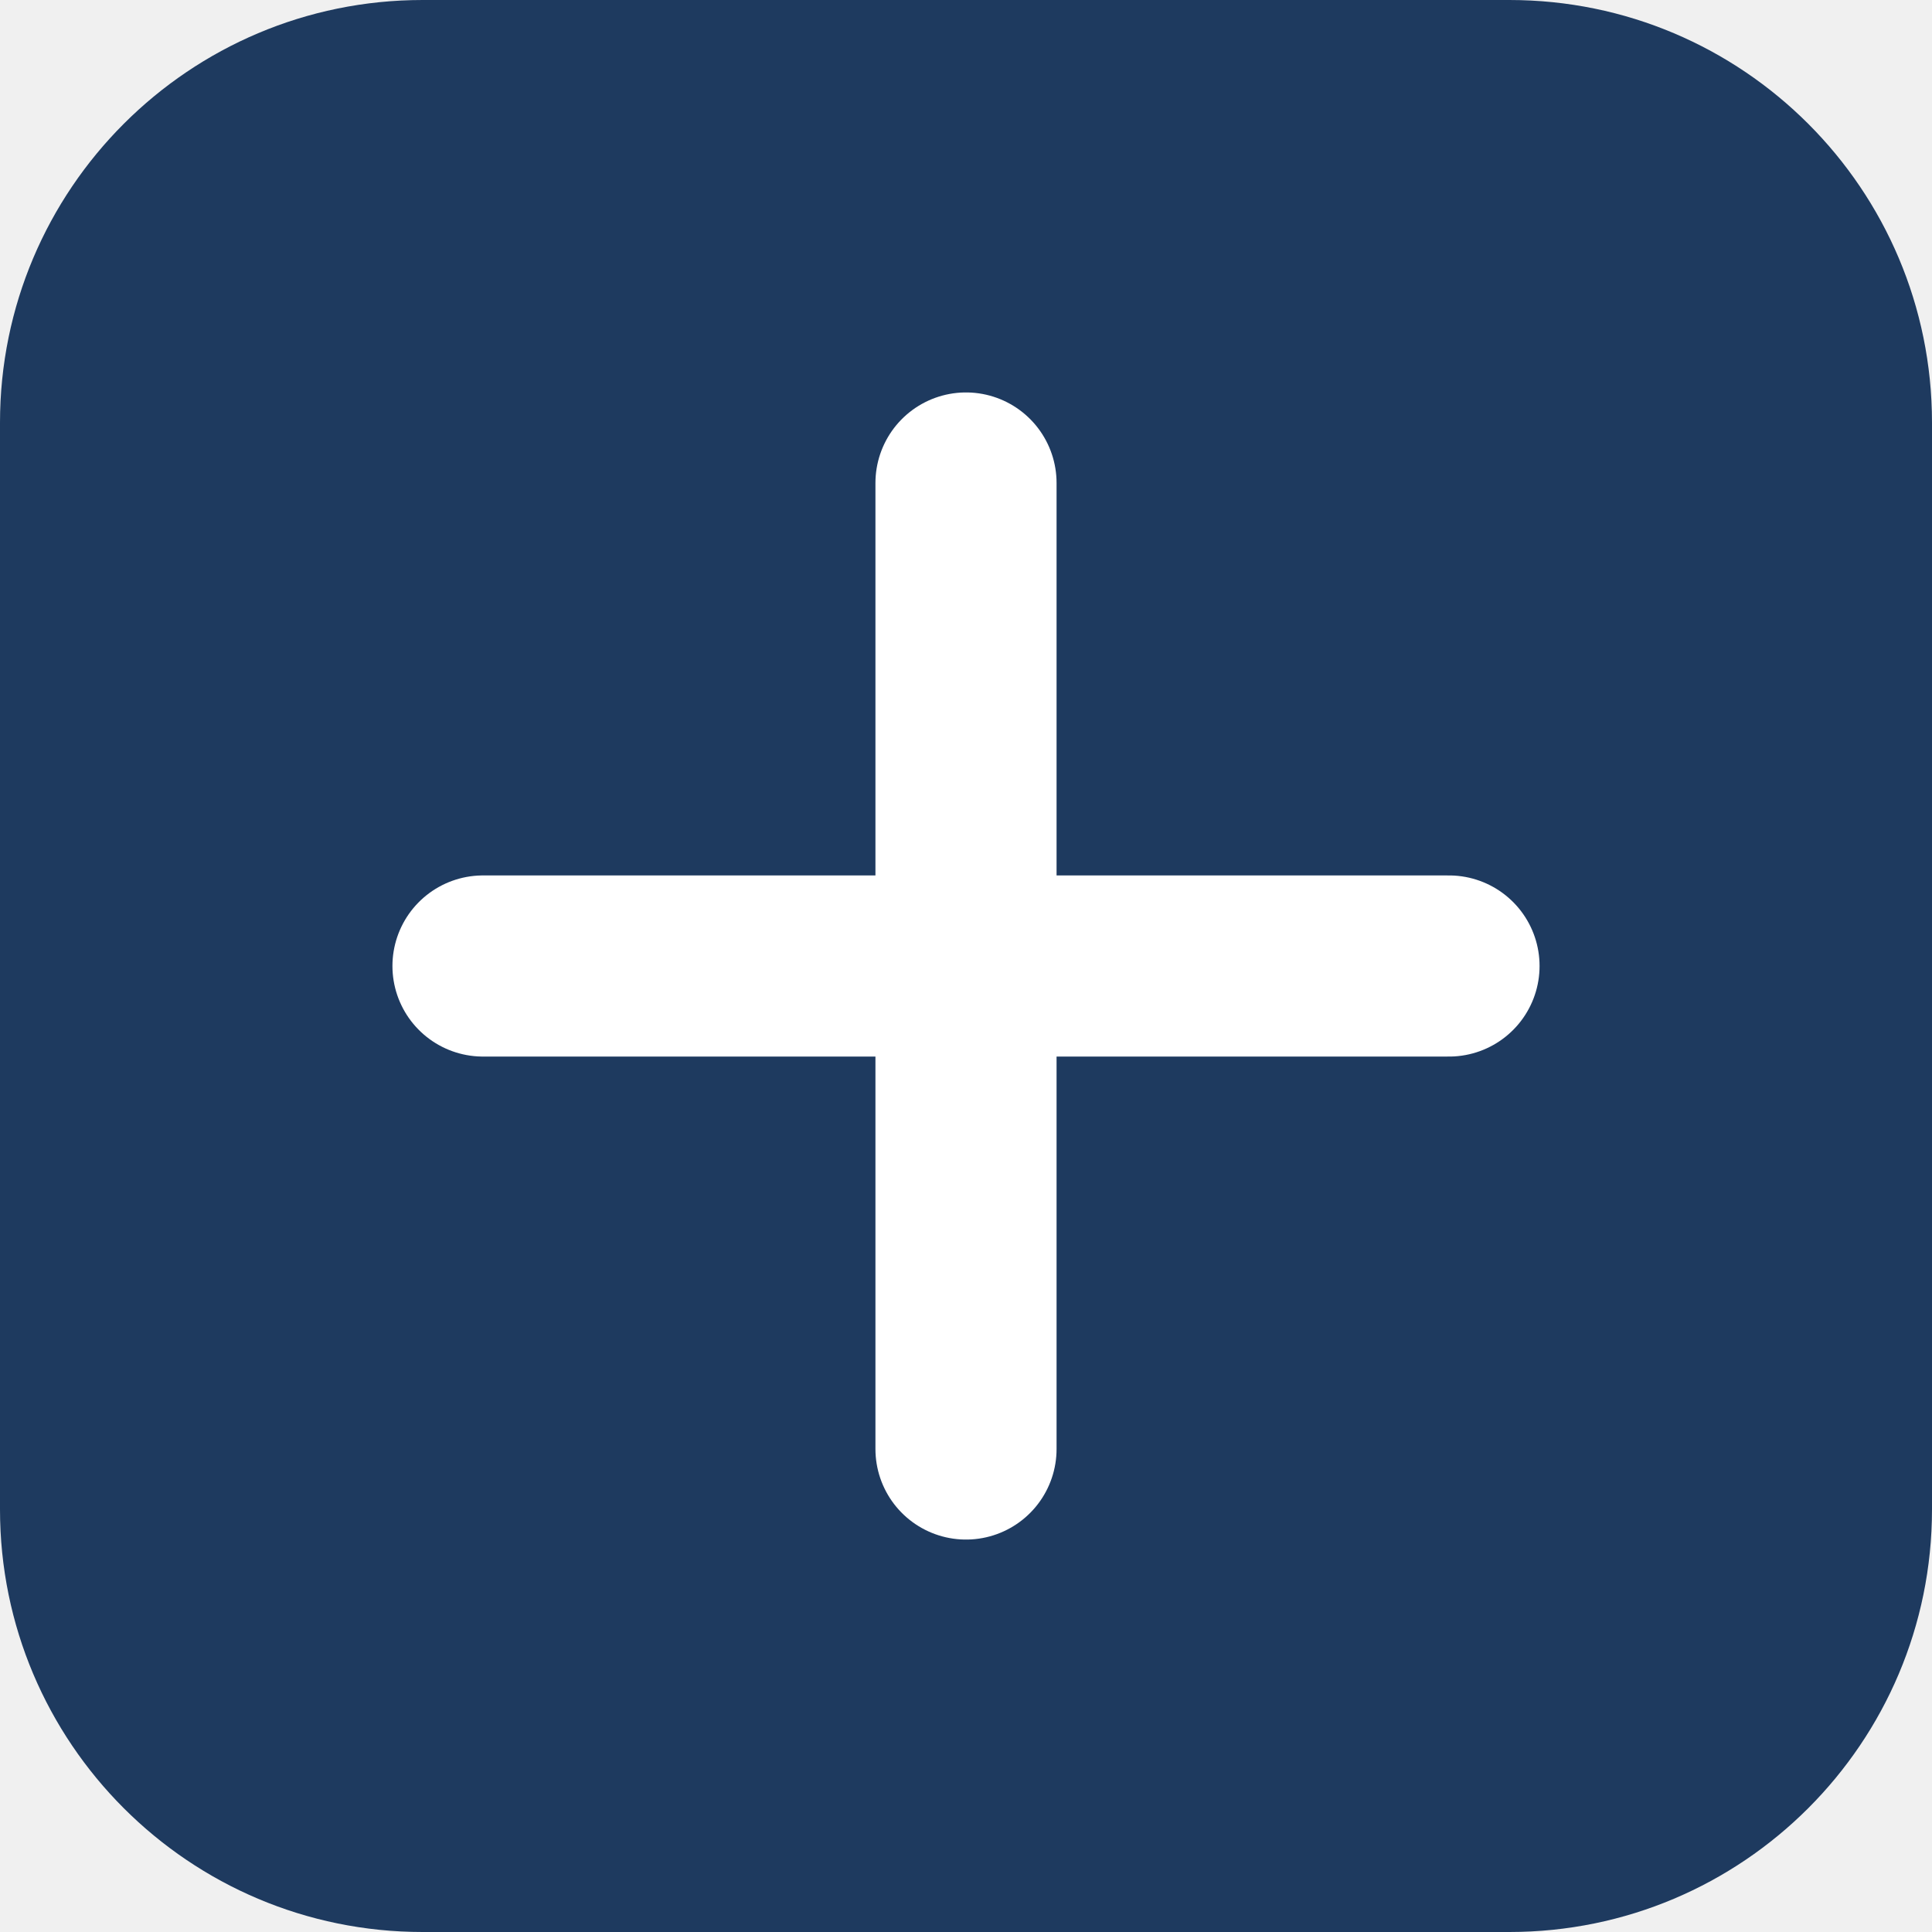
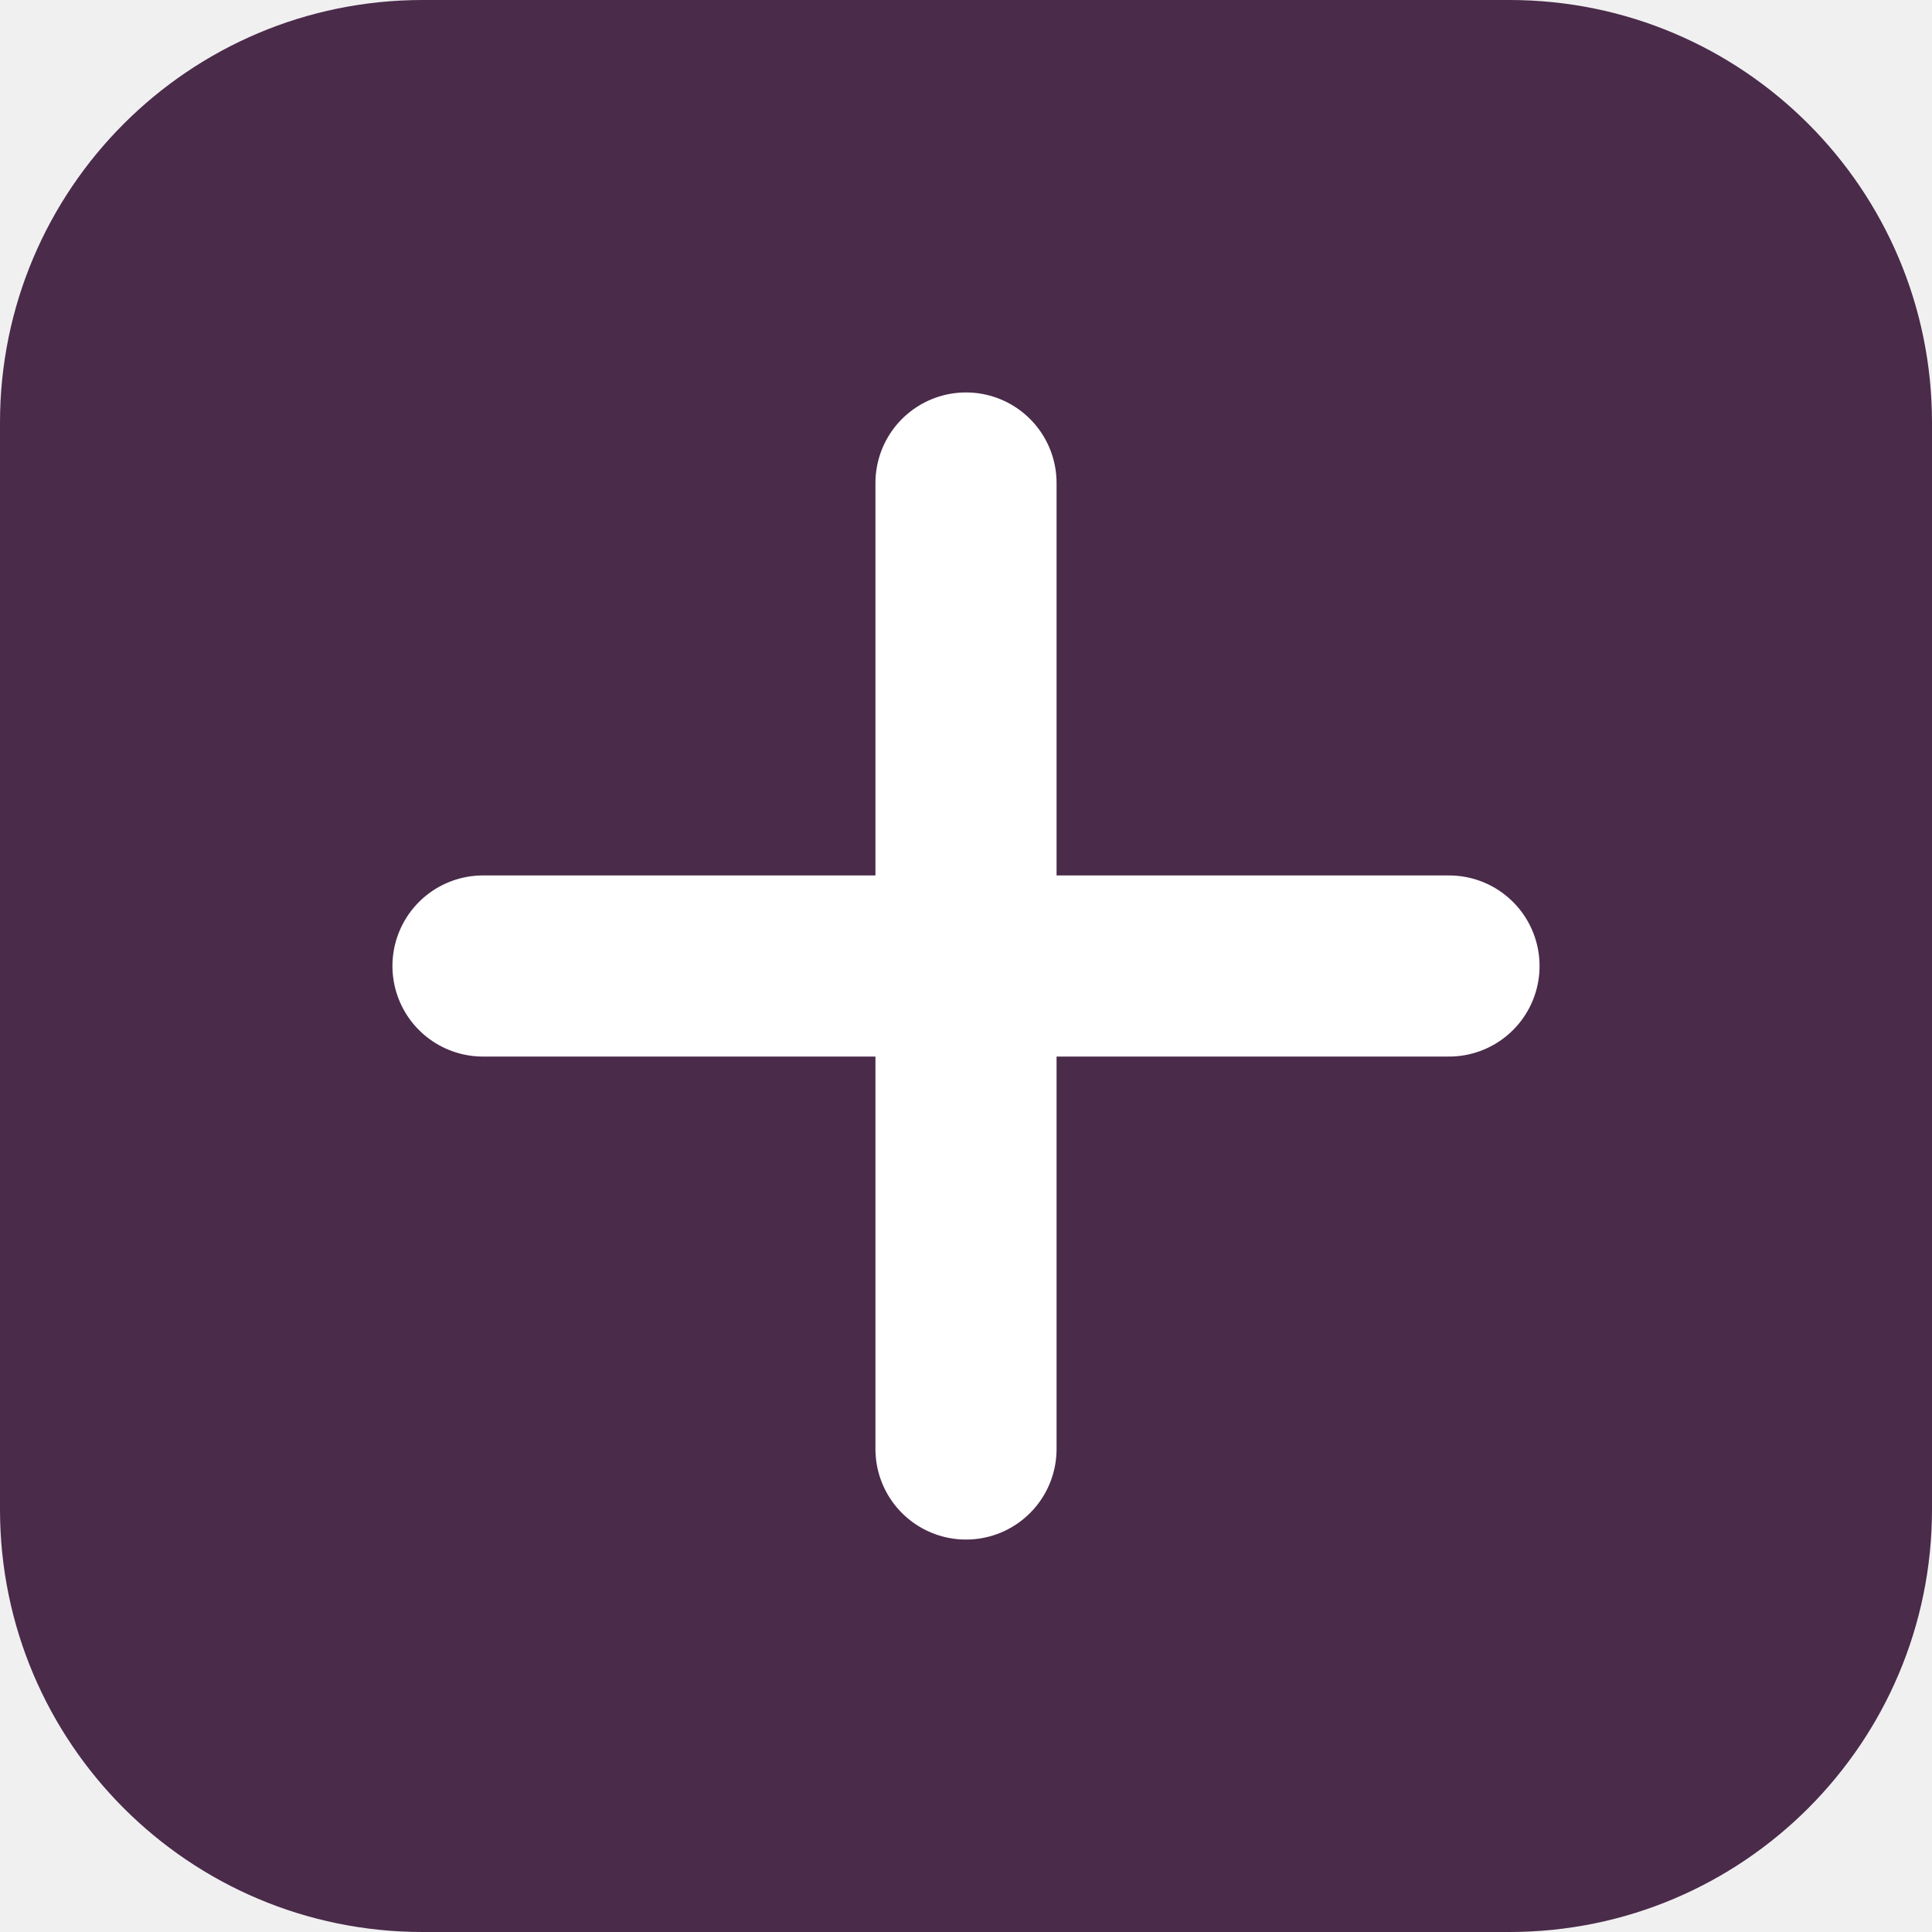
<svg xmlns="http://www.w3.org/2000/svg" viewBox="0 0 32 32">
-   <rect width="32" height="32" rx="7" fill="#1E3A5F" />
+   <rect width="32" height="32" rx="7" fill="#4A2B4A" />
  <path d="M16 8v16M8 16h16" stroke="#fff" stroke-width="3" stroke-linecap="round" />
</svg>
